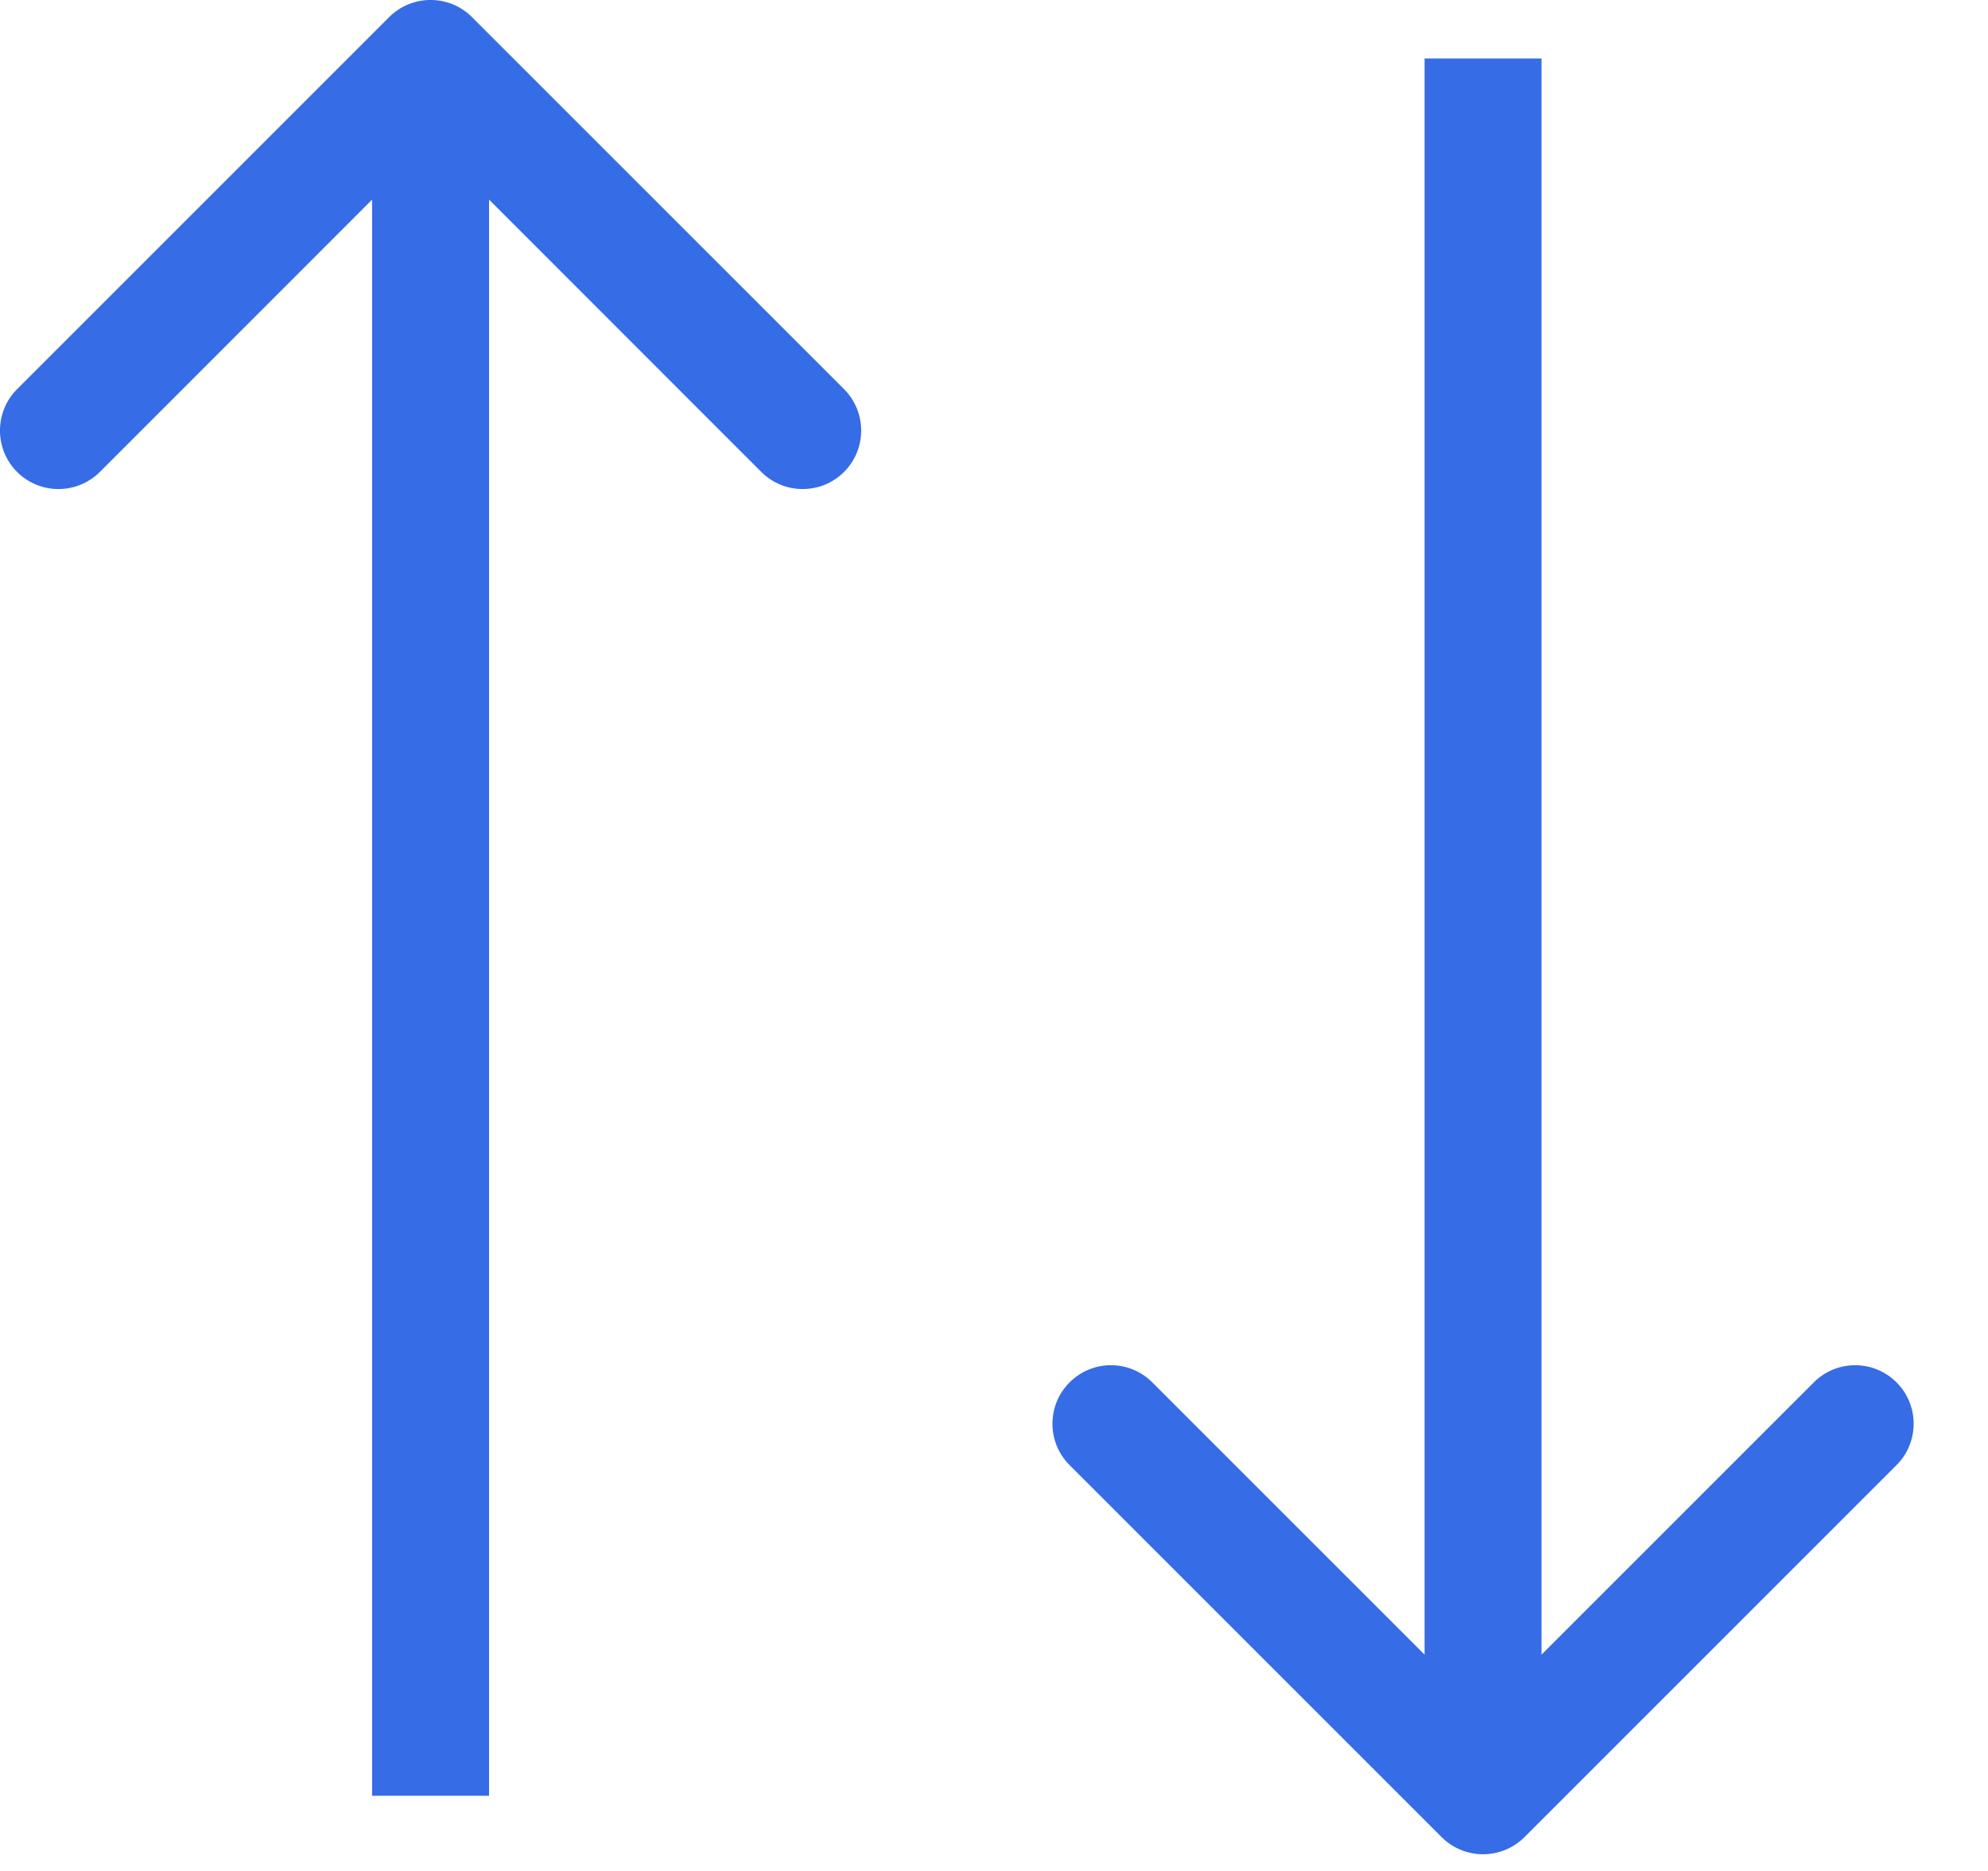
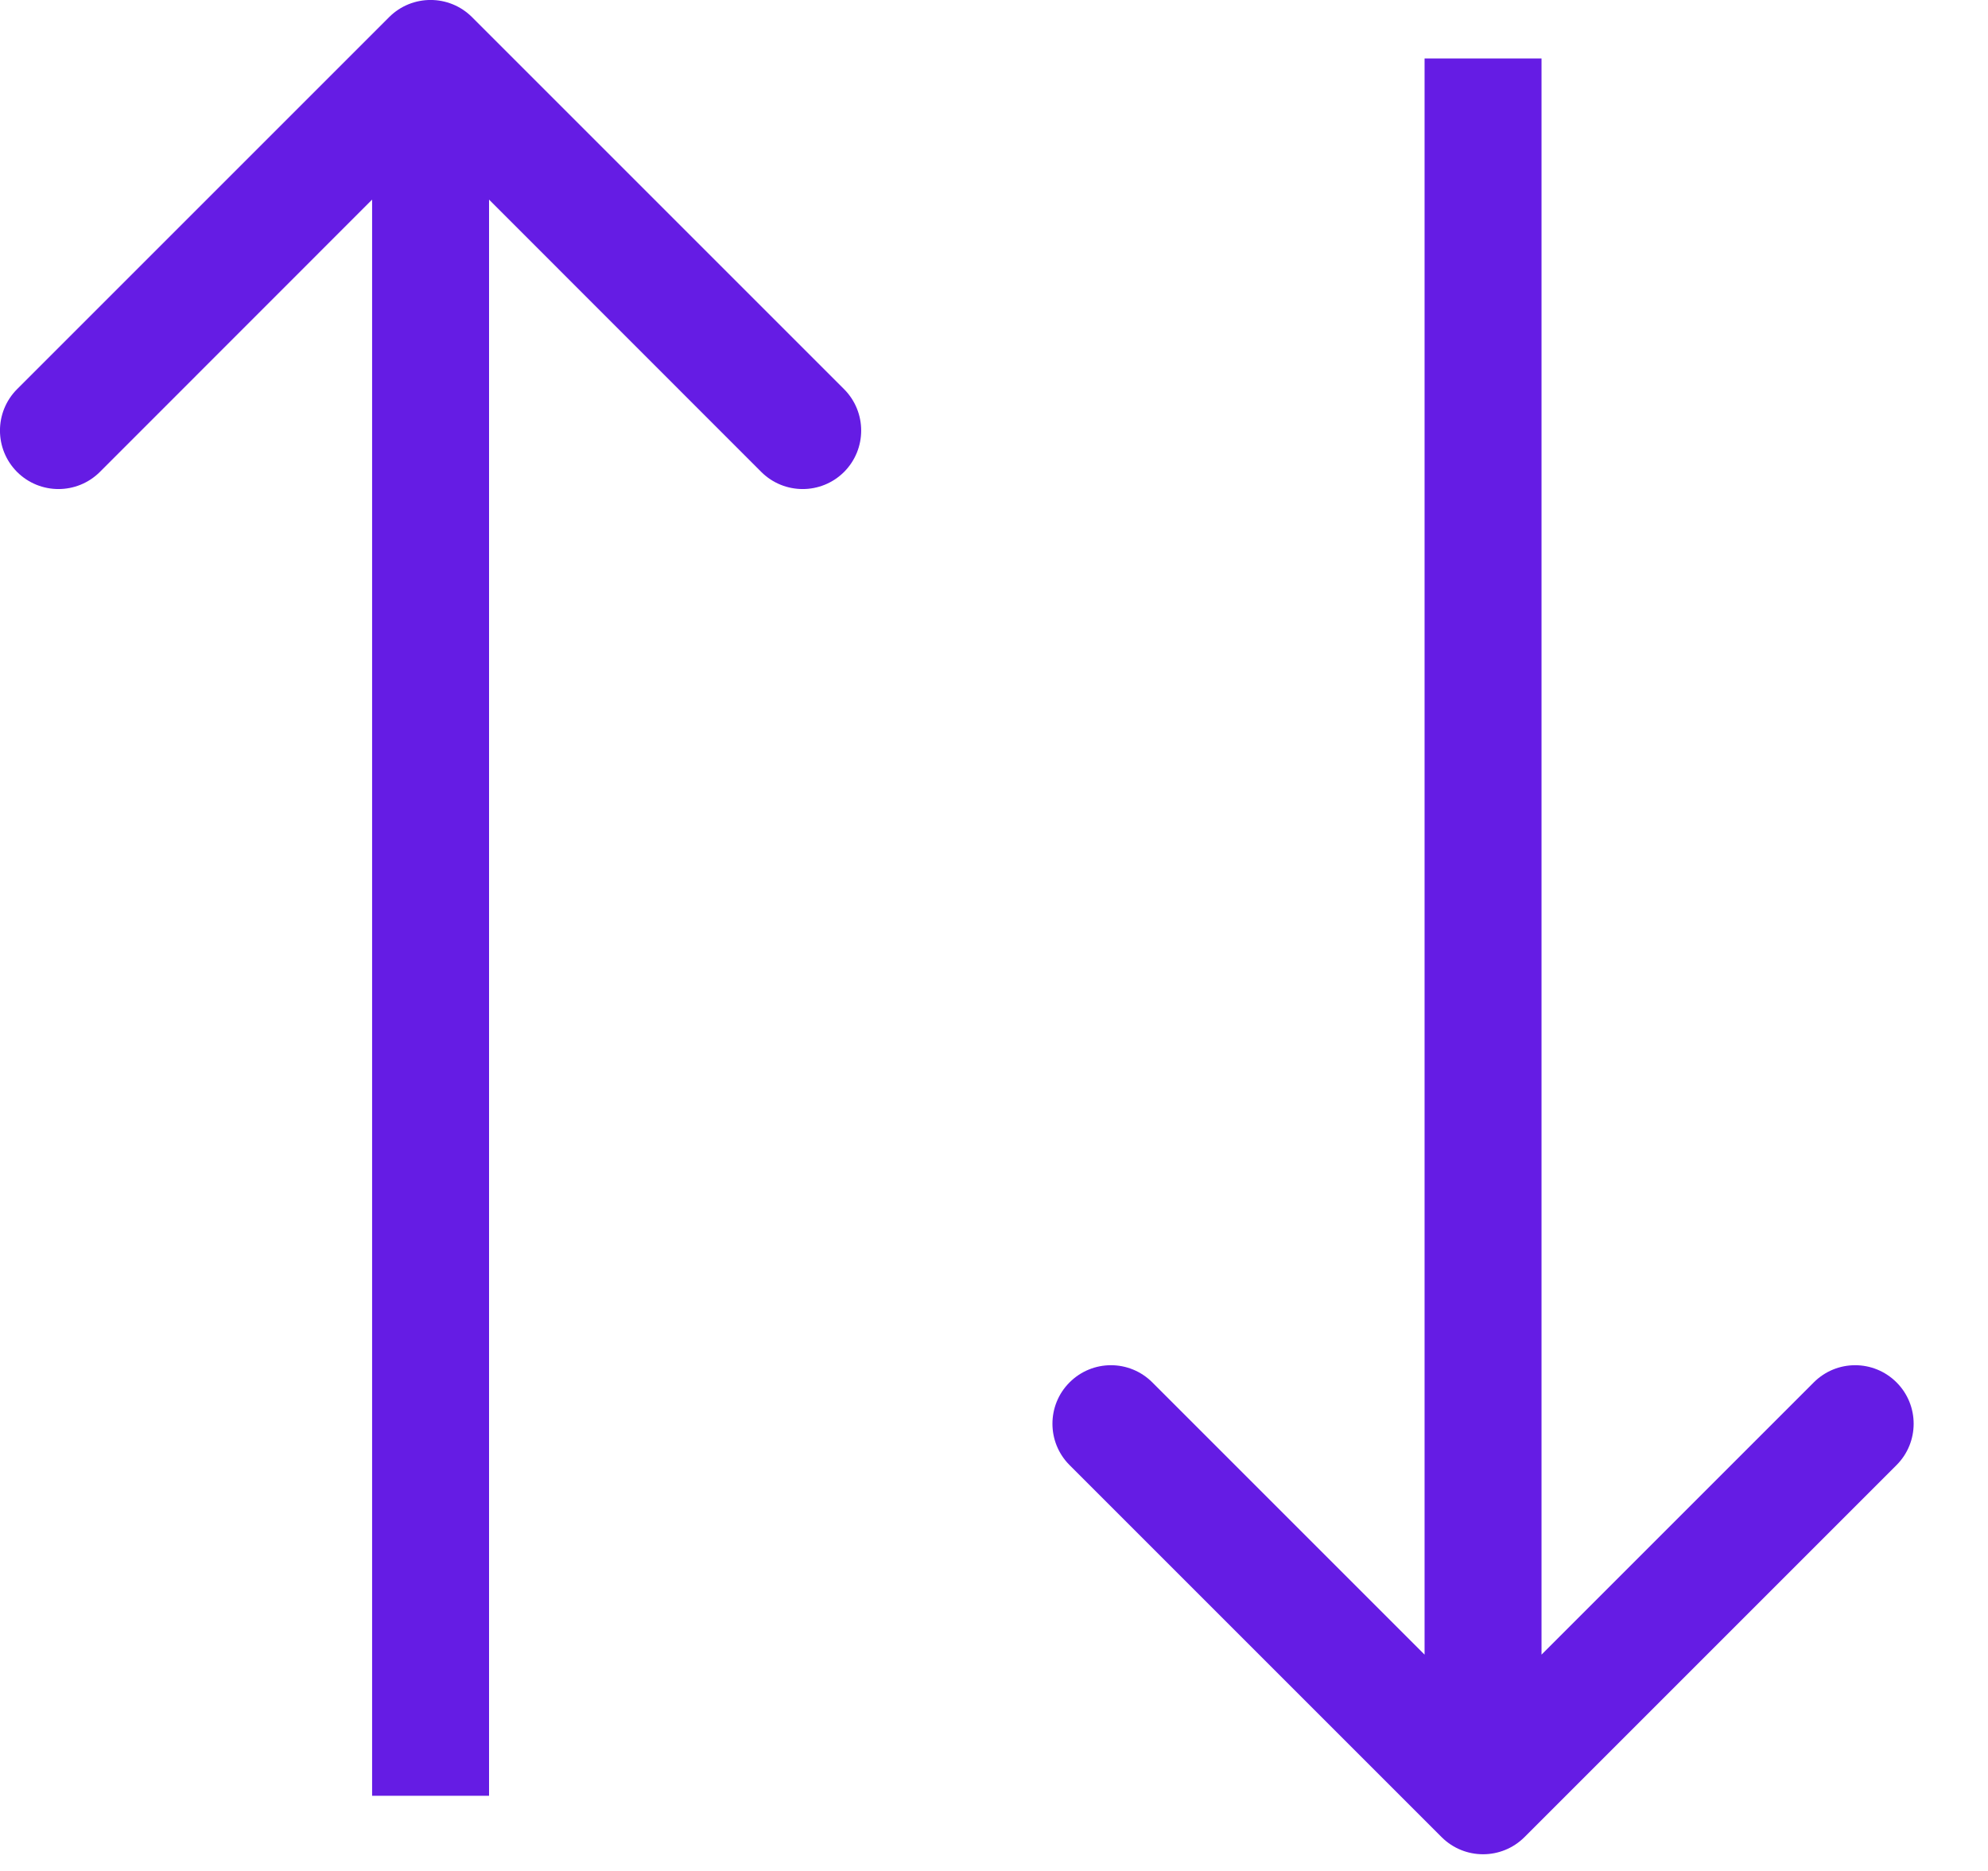
<svg xmlns="http://www.w3.org/2000/svg" width="17" height="16" viewBox="0 0 17 16" fill="none">
-   <path fill-rule="evenodd" clip-rule="evenodd" d="M3.328 0.146L0.146 3.328C-0.049 3.524 -0.049 3.84 0.146 4.036C0.342 4.231 0.658 4.231 0.854 4.036L3.182 1.707L3.182 15.357H4.182L4.182 1.707L6.51 4.036C6.706 4.231 7.022 4.231 7.218 4.036C7.413 3.84 7.413 3.524 7.218 3.328L4.036 0.146C3.84 -0.049 3.524 -0.049 3.328 0.146ZM13.036 15.711L16.218 12.529C16.413 12.334 16.413 12.017 16.218 11.822C16.022 11.626 15.706 11.626 15.51 11.822L13.182 14.15L13.182 0.5H12.182L12.182 14.15L9.854 11.822C9.658 11.626 9.342 11.626 9.146 11.822C8.951 12.017 8.951 12.334 9.146 12.529L12.328 15.711C12.524 15.906 12.84 15.906 13.036 15.711Z" fill="#366CE5" />
+   <path fill-rule="evenodd" clip-rule="evenodd" d="M3.328 0.146L0.146 3.328C-0.049 3.524 -0.049 3.84 0.146 4.036C0.342 4.231 0.658 4.231 0.854 4.036L3.182 1.707L3.182 15.357H4.182L4.182 1.707L6.51 4.036C6.706 4.231 7.022 4.231 7.218 4.036C7.413 3.84 7.413 3.524 7.218 3.328L4.036 0.146C3.84 -0.049 3.524 -0.049 3.328 0.146ZM13.036 15.711L16.218 12.529C16.413 12.334 16.413 12.017 16.218 11.822C16.022 11.626 15.706 11.626 15.51 11.822L13.182 14.15L13.182 0.5H12.182L12.182 14.15L9.854 11.822C9.658 11.626 9.342 11.626 9.146 11.822C8.951 12.017 8.951 12.334 9.146 12.529L12.328 15.711C12.524 15.906 12.84 15.906 13.036 15.711Z" fill="#651CE4" />
</svg>
